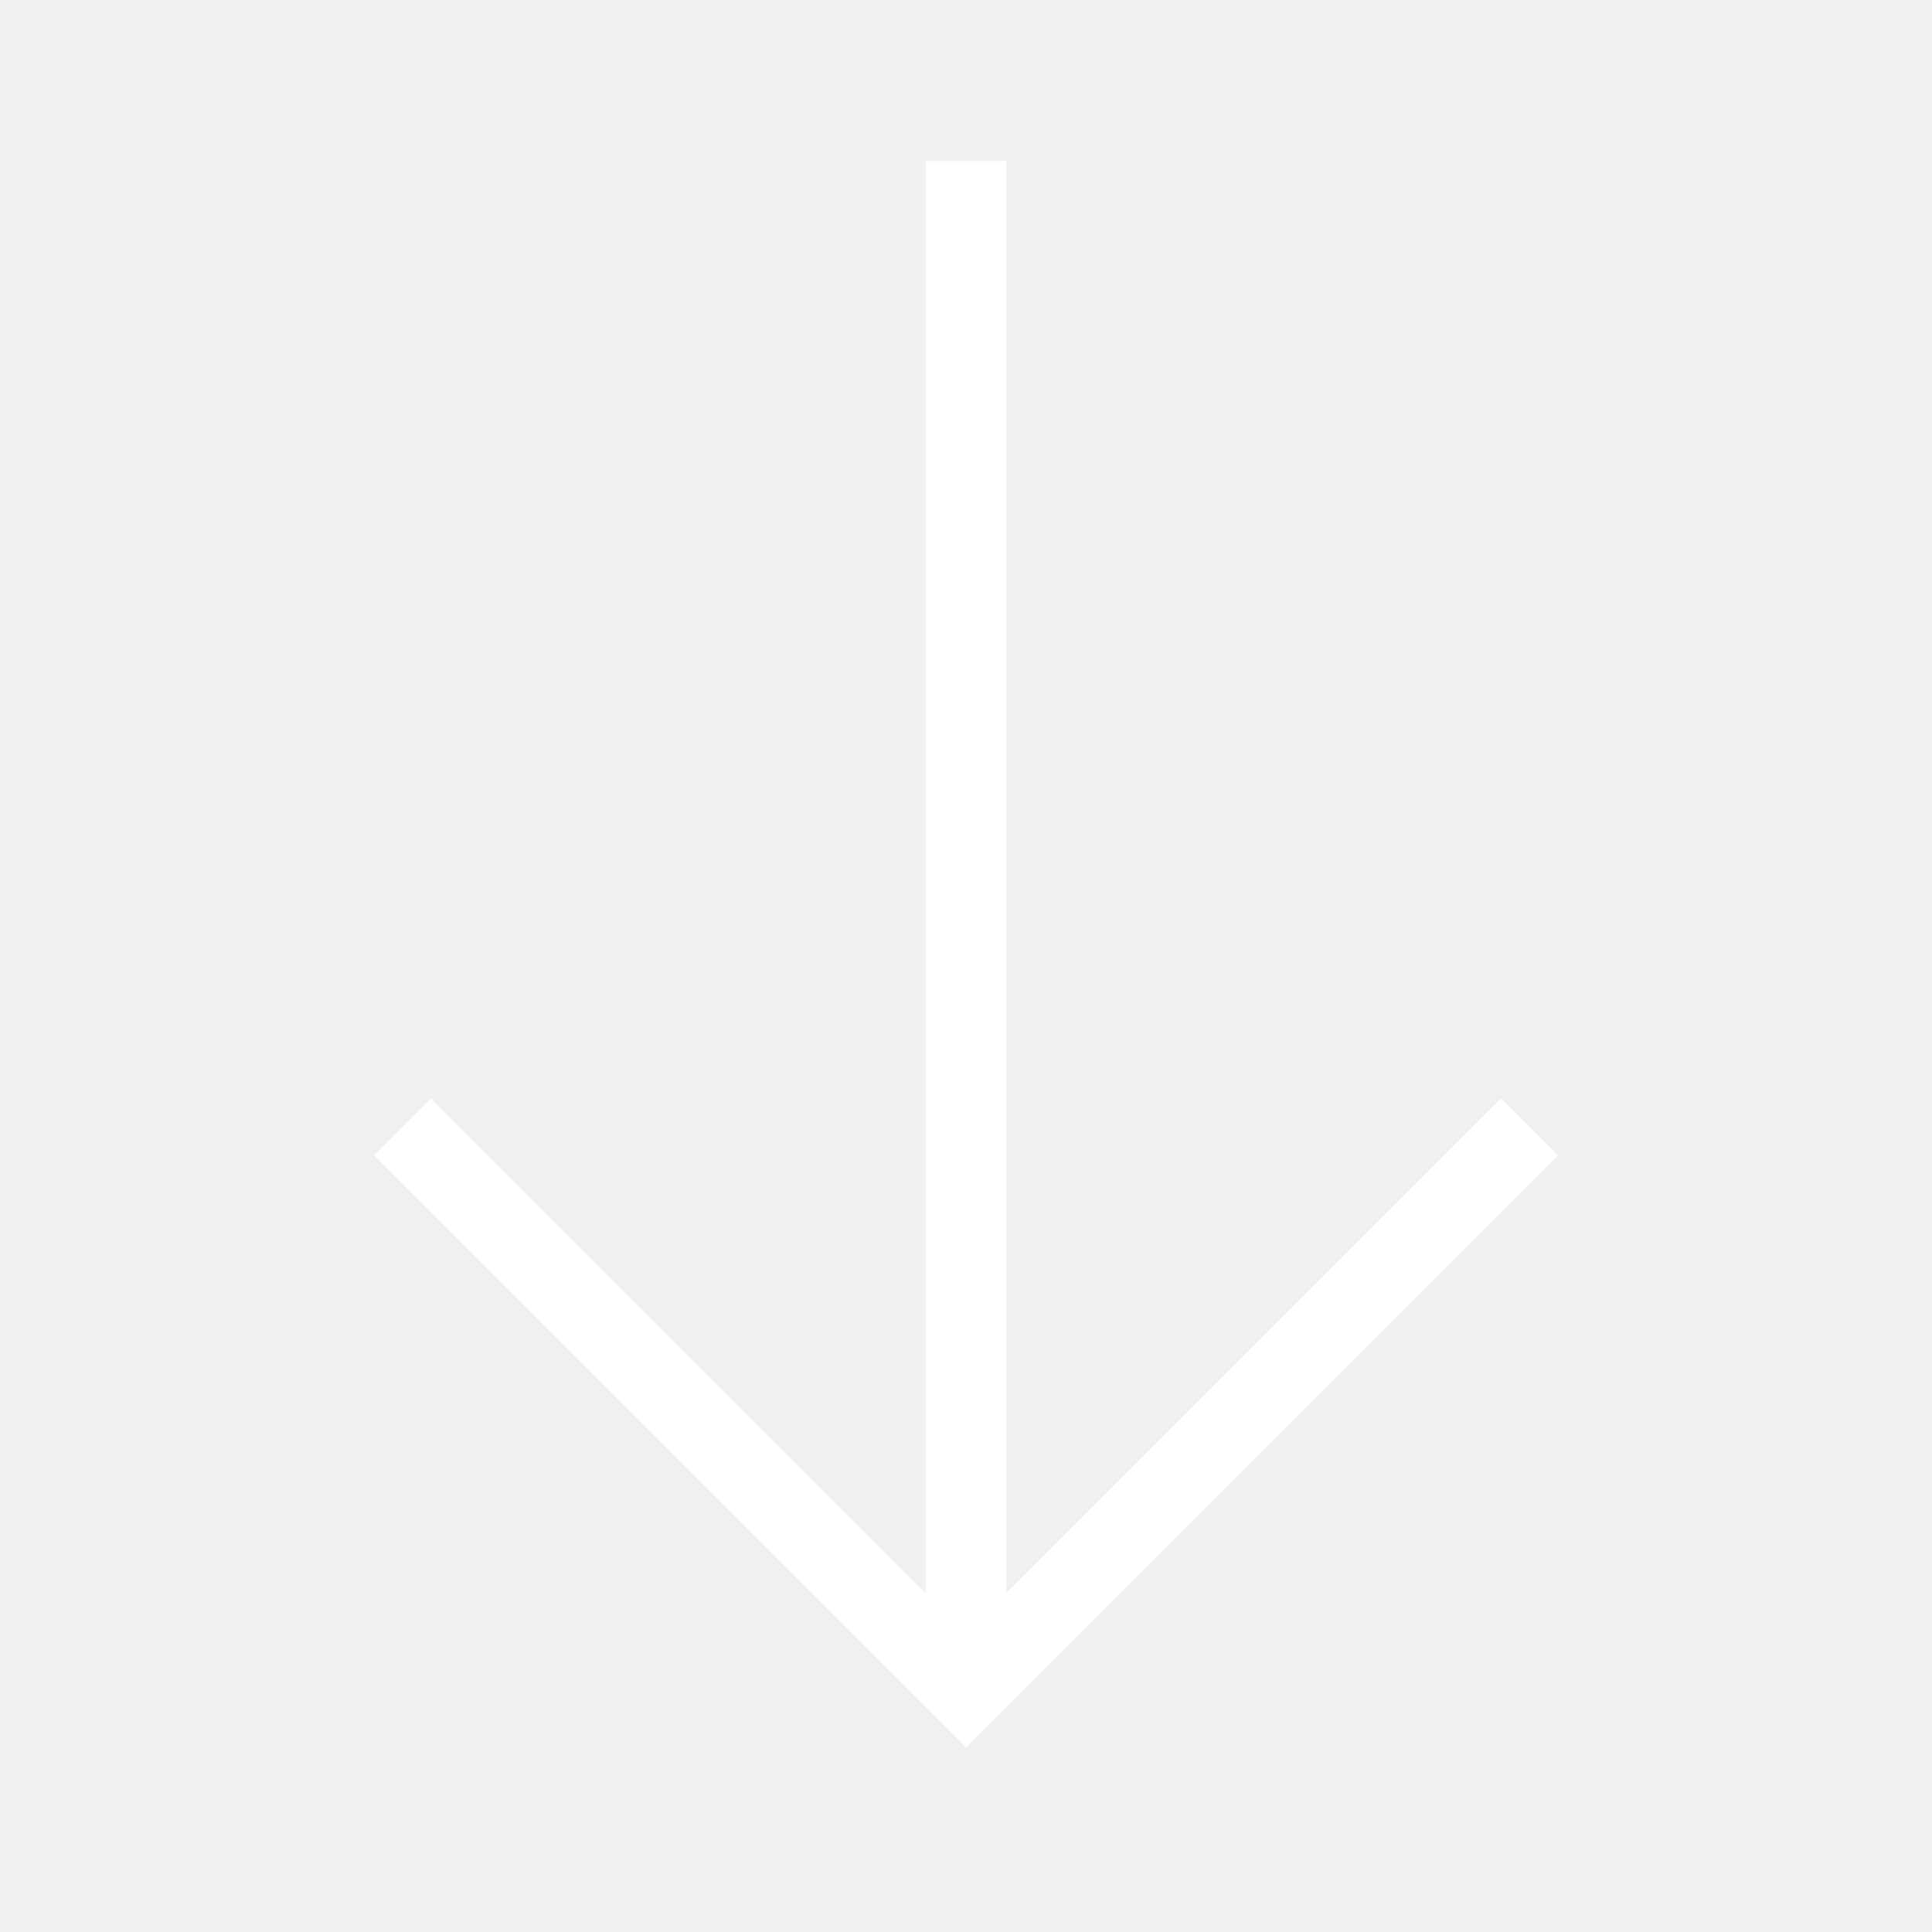
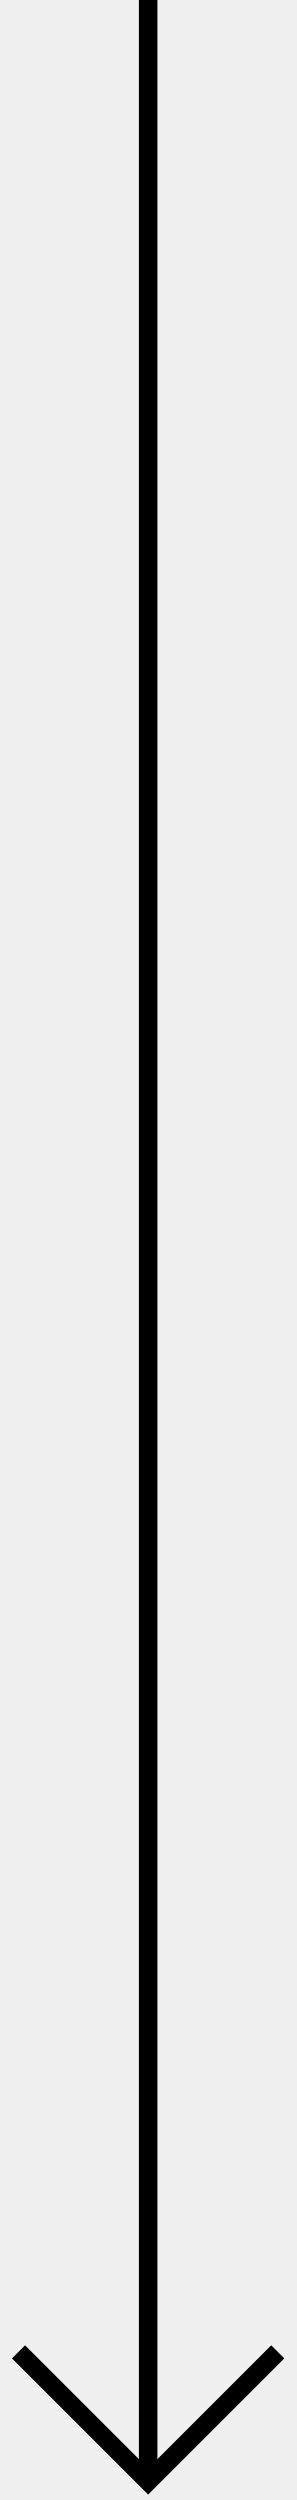
- <svg xmlns="http://www.w3.org/2000/svg" width="24" height="24" viewBox="0 0 24 24" fill="none">
-   <path d="M5 14L12 21L19 14" stroke="white" stroke-miterlimit="10" />
-   <path d="M12 21V2" stroke="white" stroke-miterlimit="10" />
+ <svg xmlns="http://www.w3.org/2000/svg" width="16" height="135" viewBox="0 0 16 135" fill="none">
+   <path d="M1 127L8 134L15 127" stroke="black" stroke-miterlimit="10" />
+   <path d="M8 134V0" stroke="black" stroke-miterlimit="10" />
</svg>
